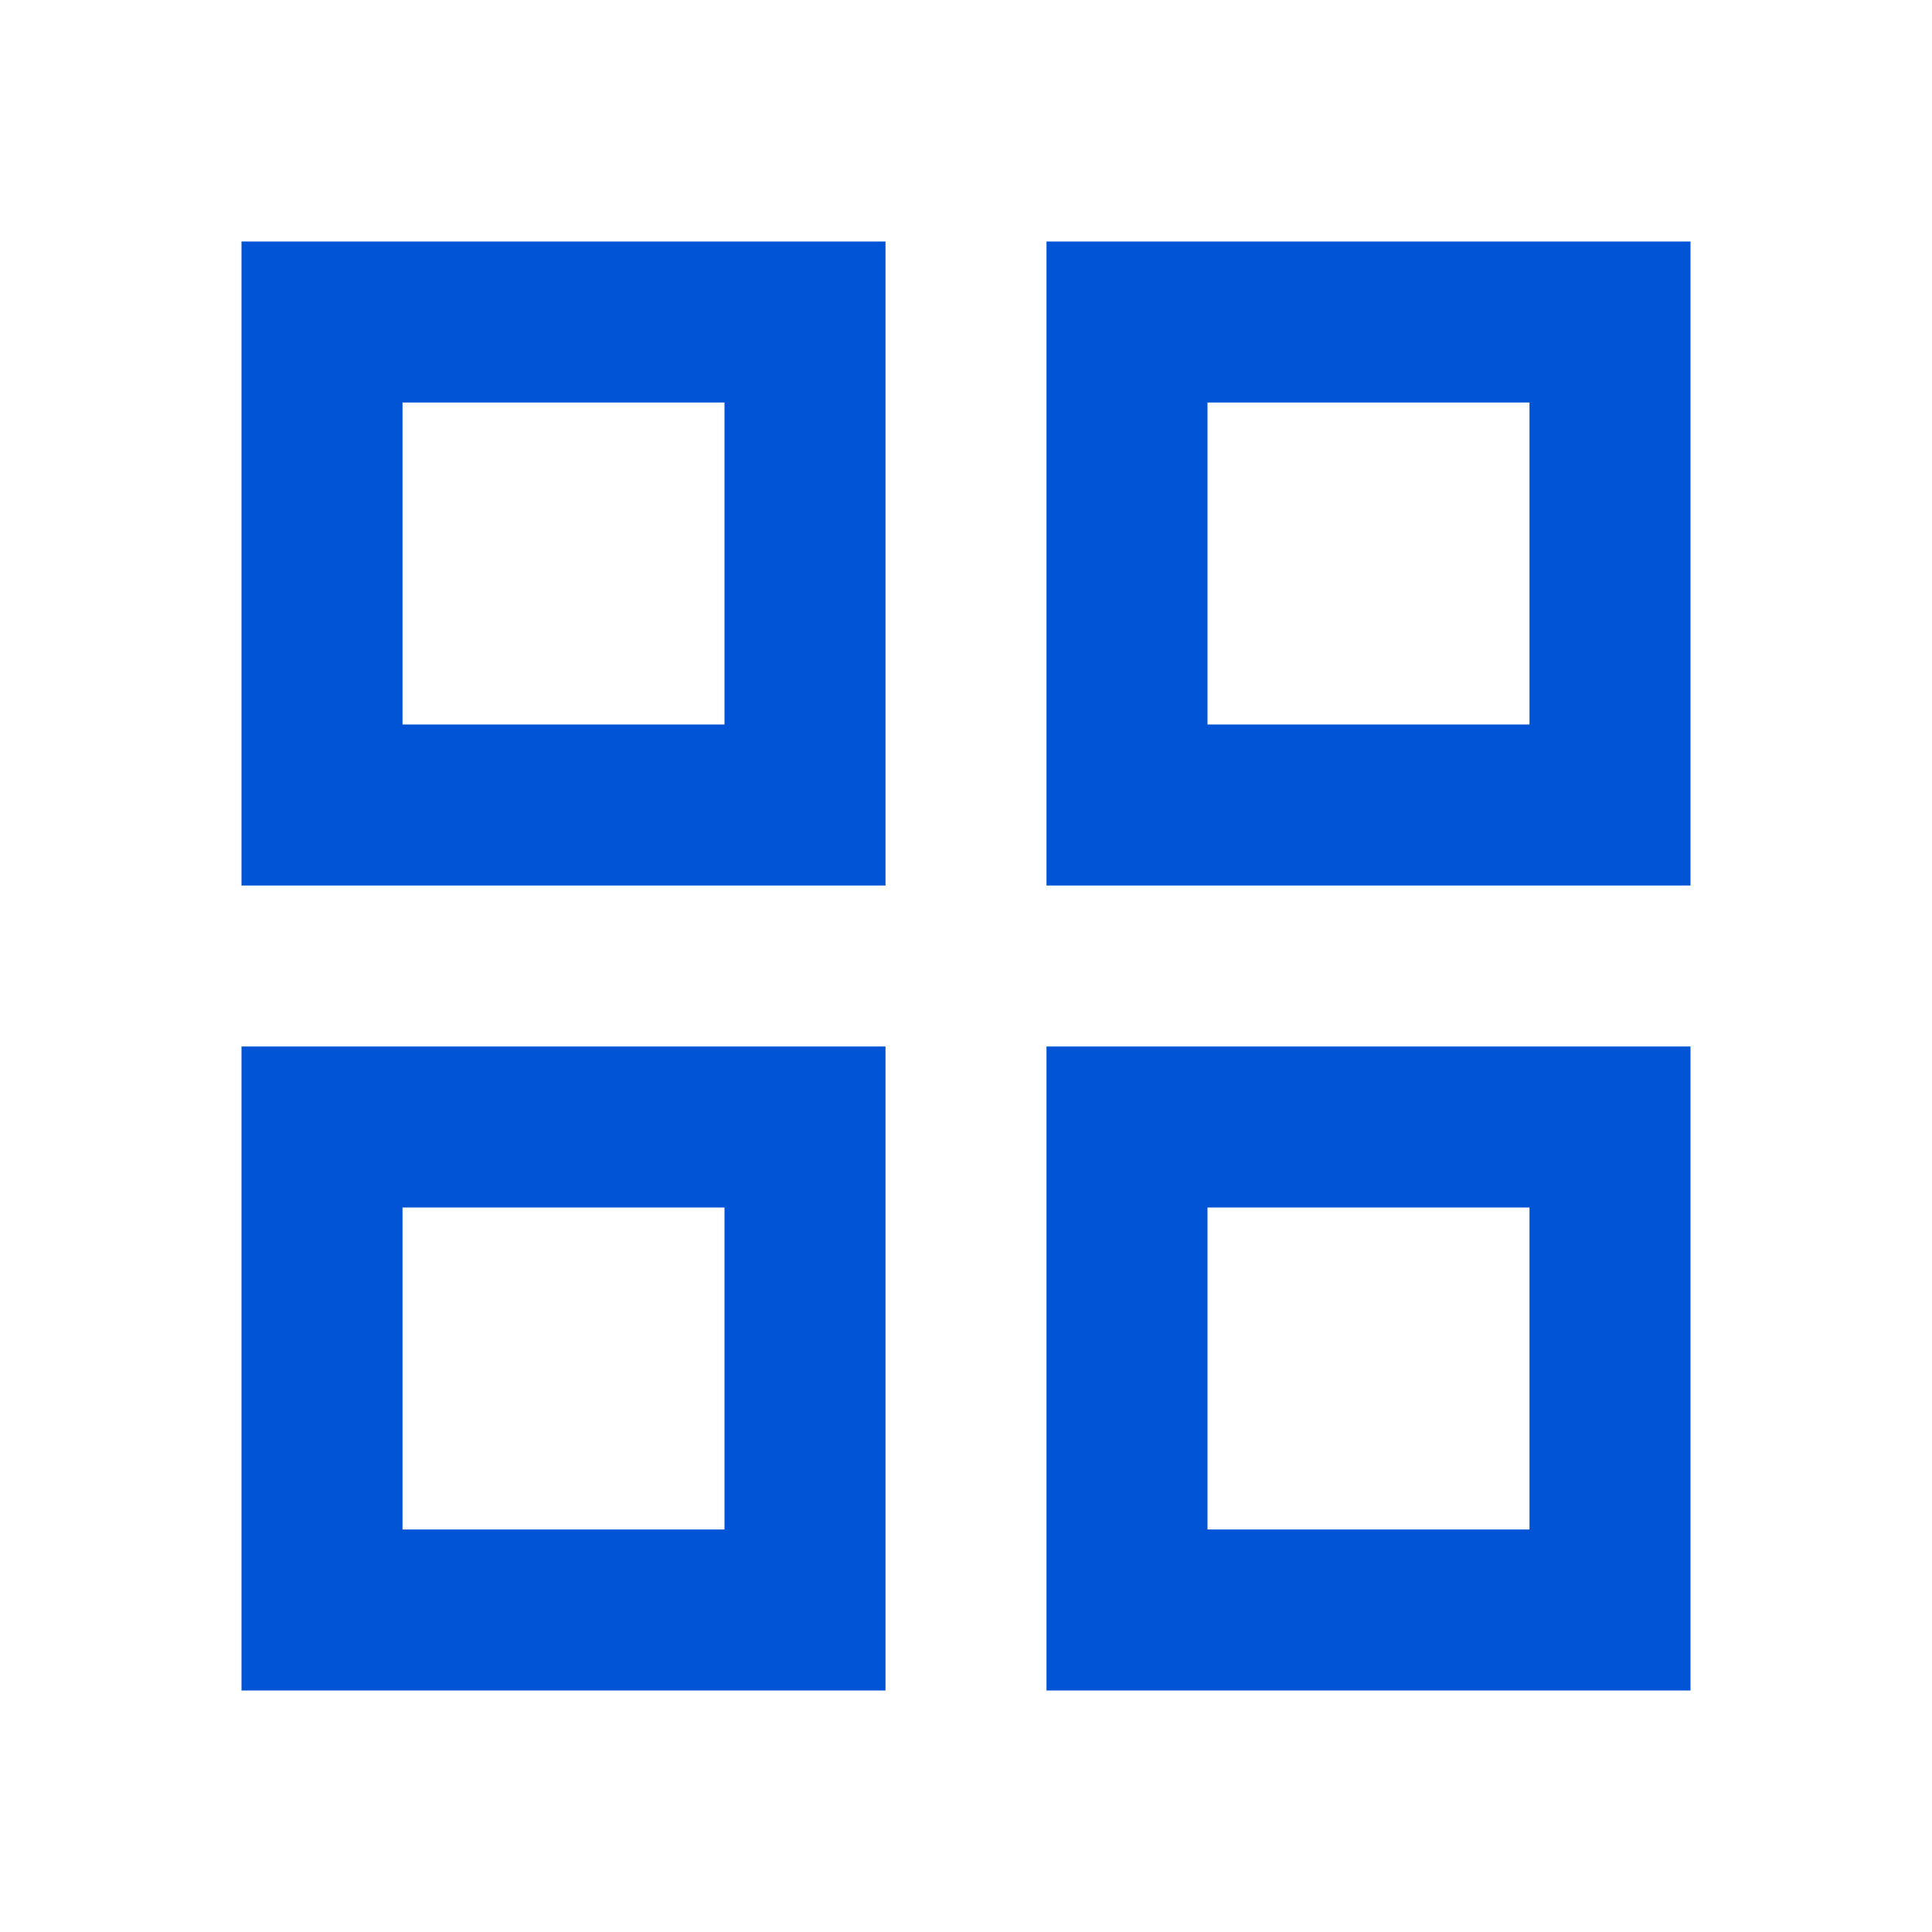
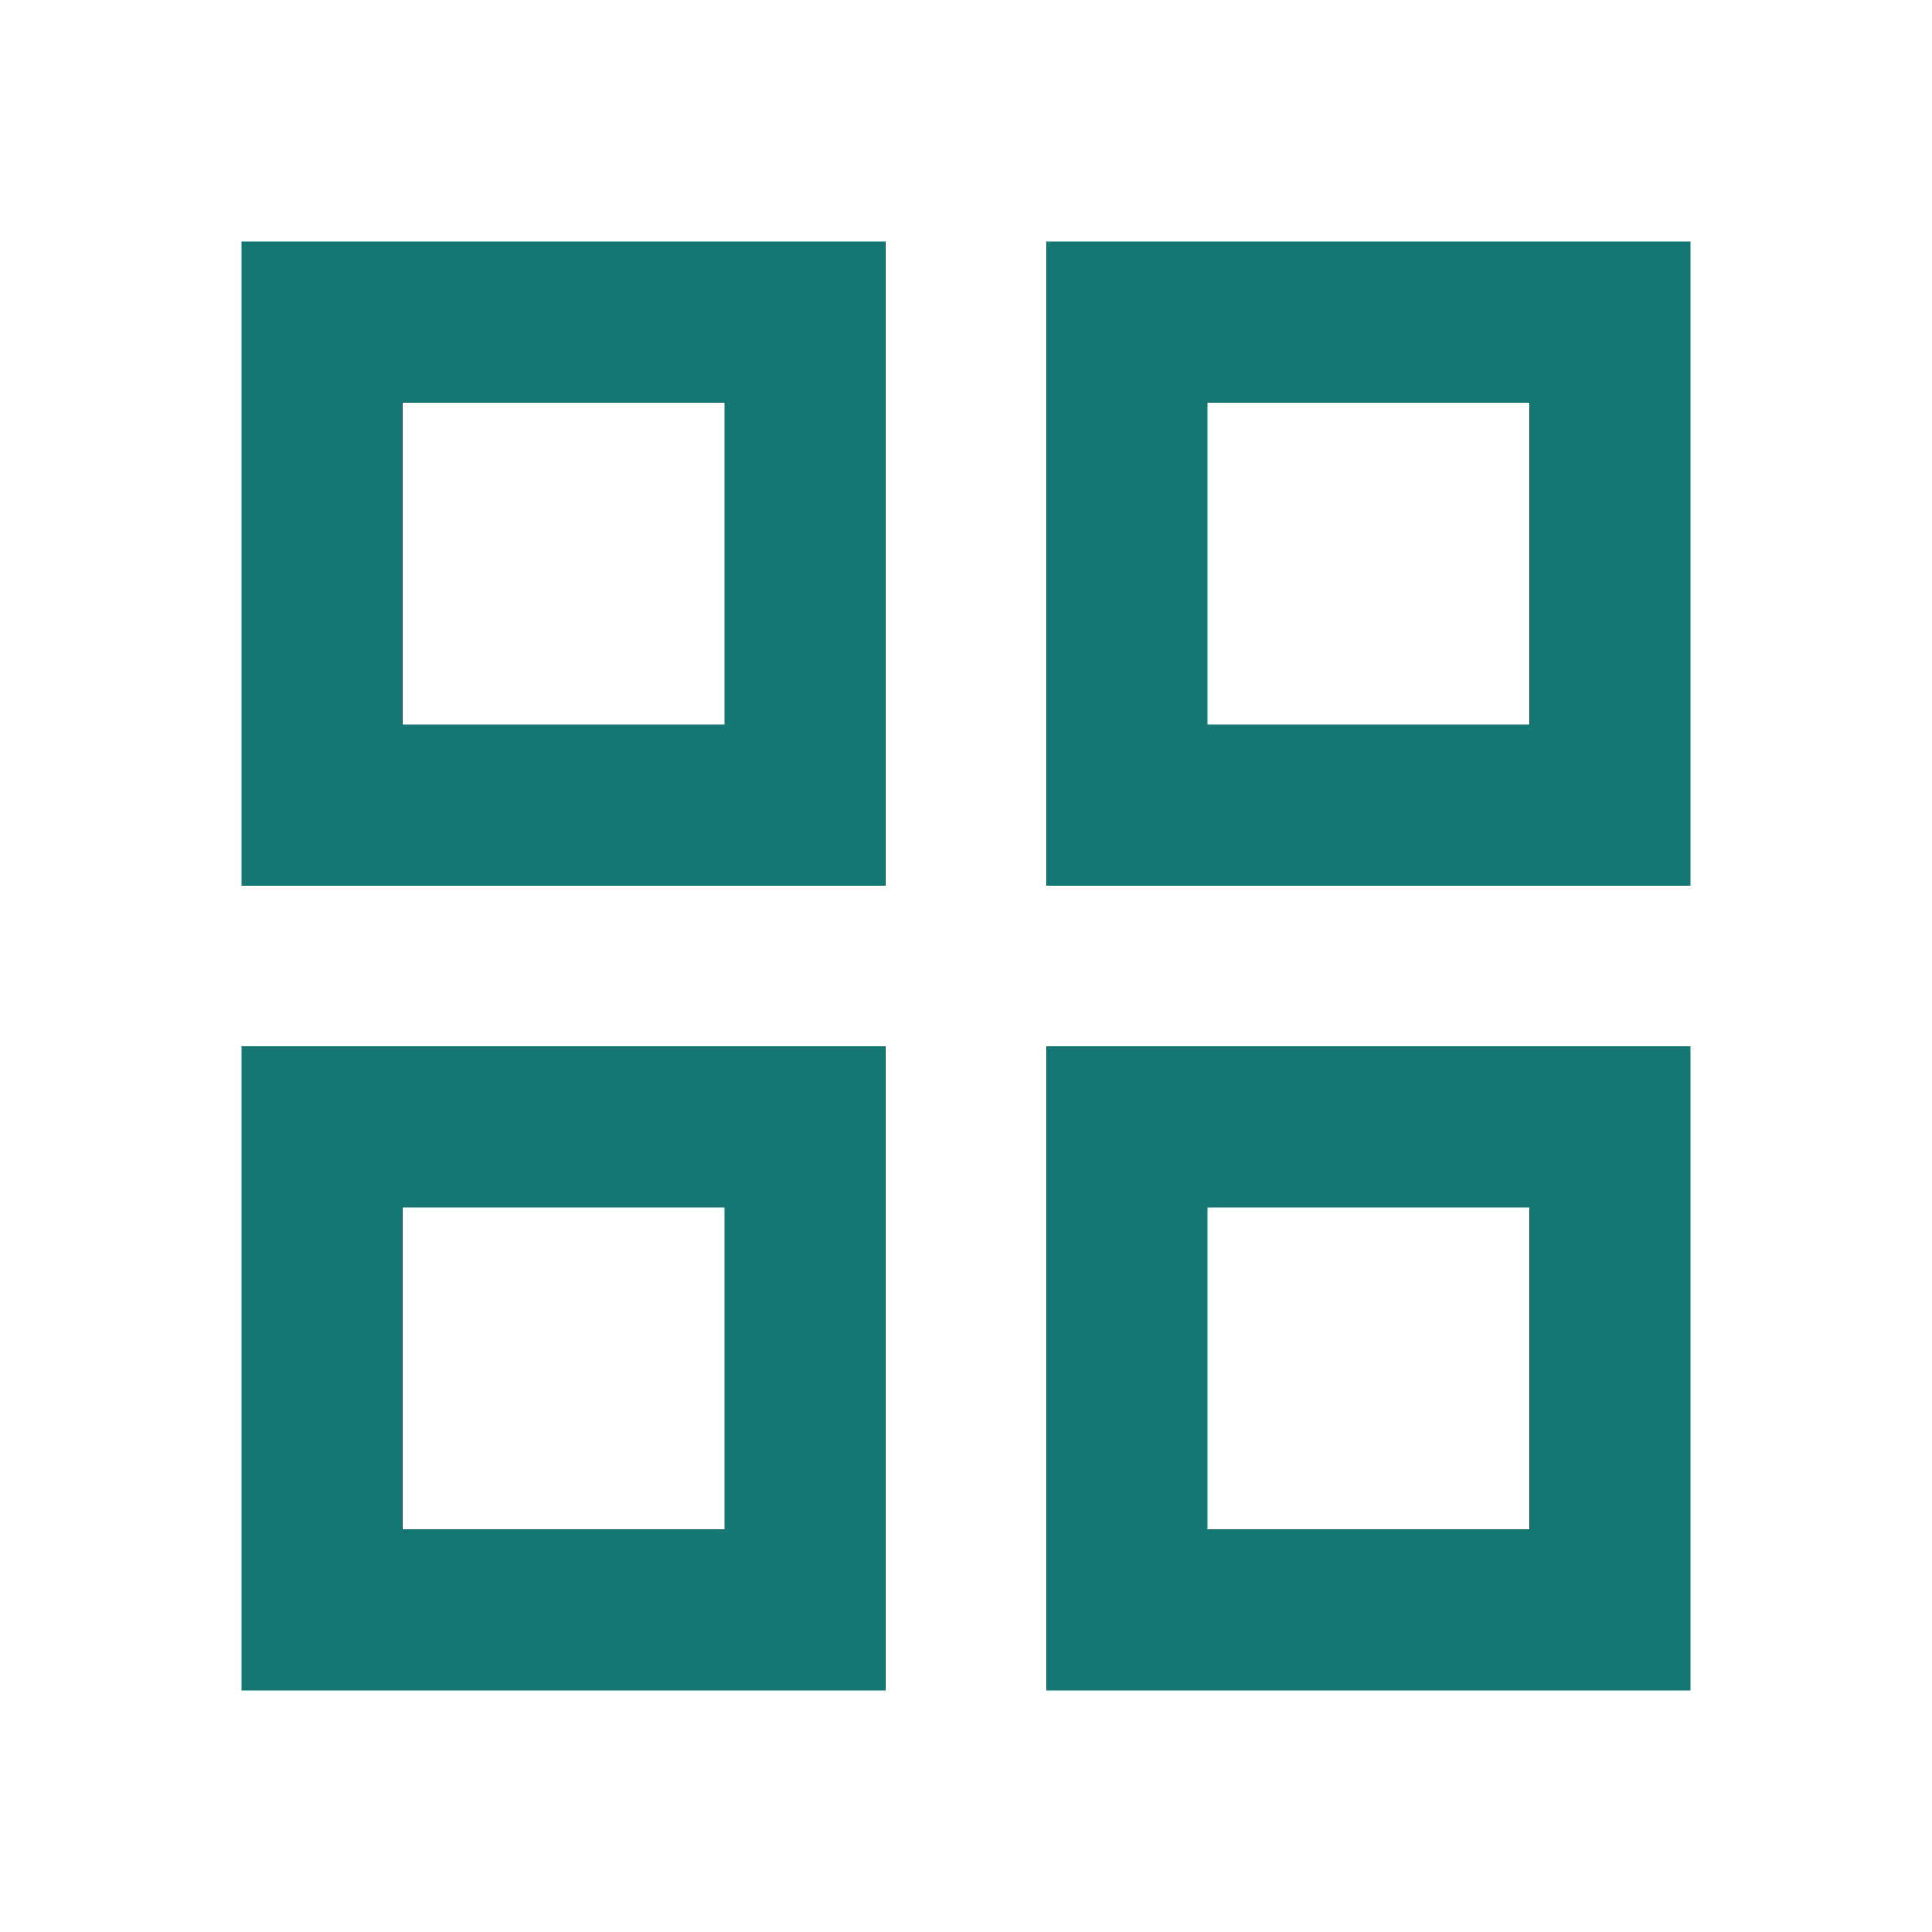
<svg xmlns="http://www.w3.org/2000/svg" viewBox="0 0 48 48">
  <defs>
    <linearGradient id="tone-a" x1="0" y1="0" x2="48" y2="48" gradientUnits="userSpaceOnUse">
-       <stop offset="0" stop-color="#0054D5" />
-       <stop offset="1" stop-color="#0054D5" />
+       <stop offset="0" stop-color="#147774" />
+       <stop offset="1" stop-color="#147774" />
    </linearGradient>
  </defs>
  <path d="M 6,22 l 0,-16 l 16,0 l 0,16 L 6,22 Z m 0,20 l 0,-16 l 16,0 l 0,16 L 6,42 Z m 20,-20 l 0,-16 l 16,0 l 0,16 L 26,22 Z m 0,20 l 0,-16 l 16,0 l 0,16 L 26,42 Z M 10,18 l 8,0 l 0,-8 L 10,10 l 0,8 Z m 20,0 l 8,0 l 0,-8 L 30,10 l 0,8 Z m 0,20 l 8,0 l 0,-8 L 30,30 l 0,8 Z m -20,0 l 8,0 l 0,-8 L 10,30 l 0,8 Z m 20,-20 Z m 0,12 Z m -12,0 Z m 0,-12 Z" fill="url(#tone-a)" />
</svg>
